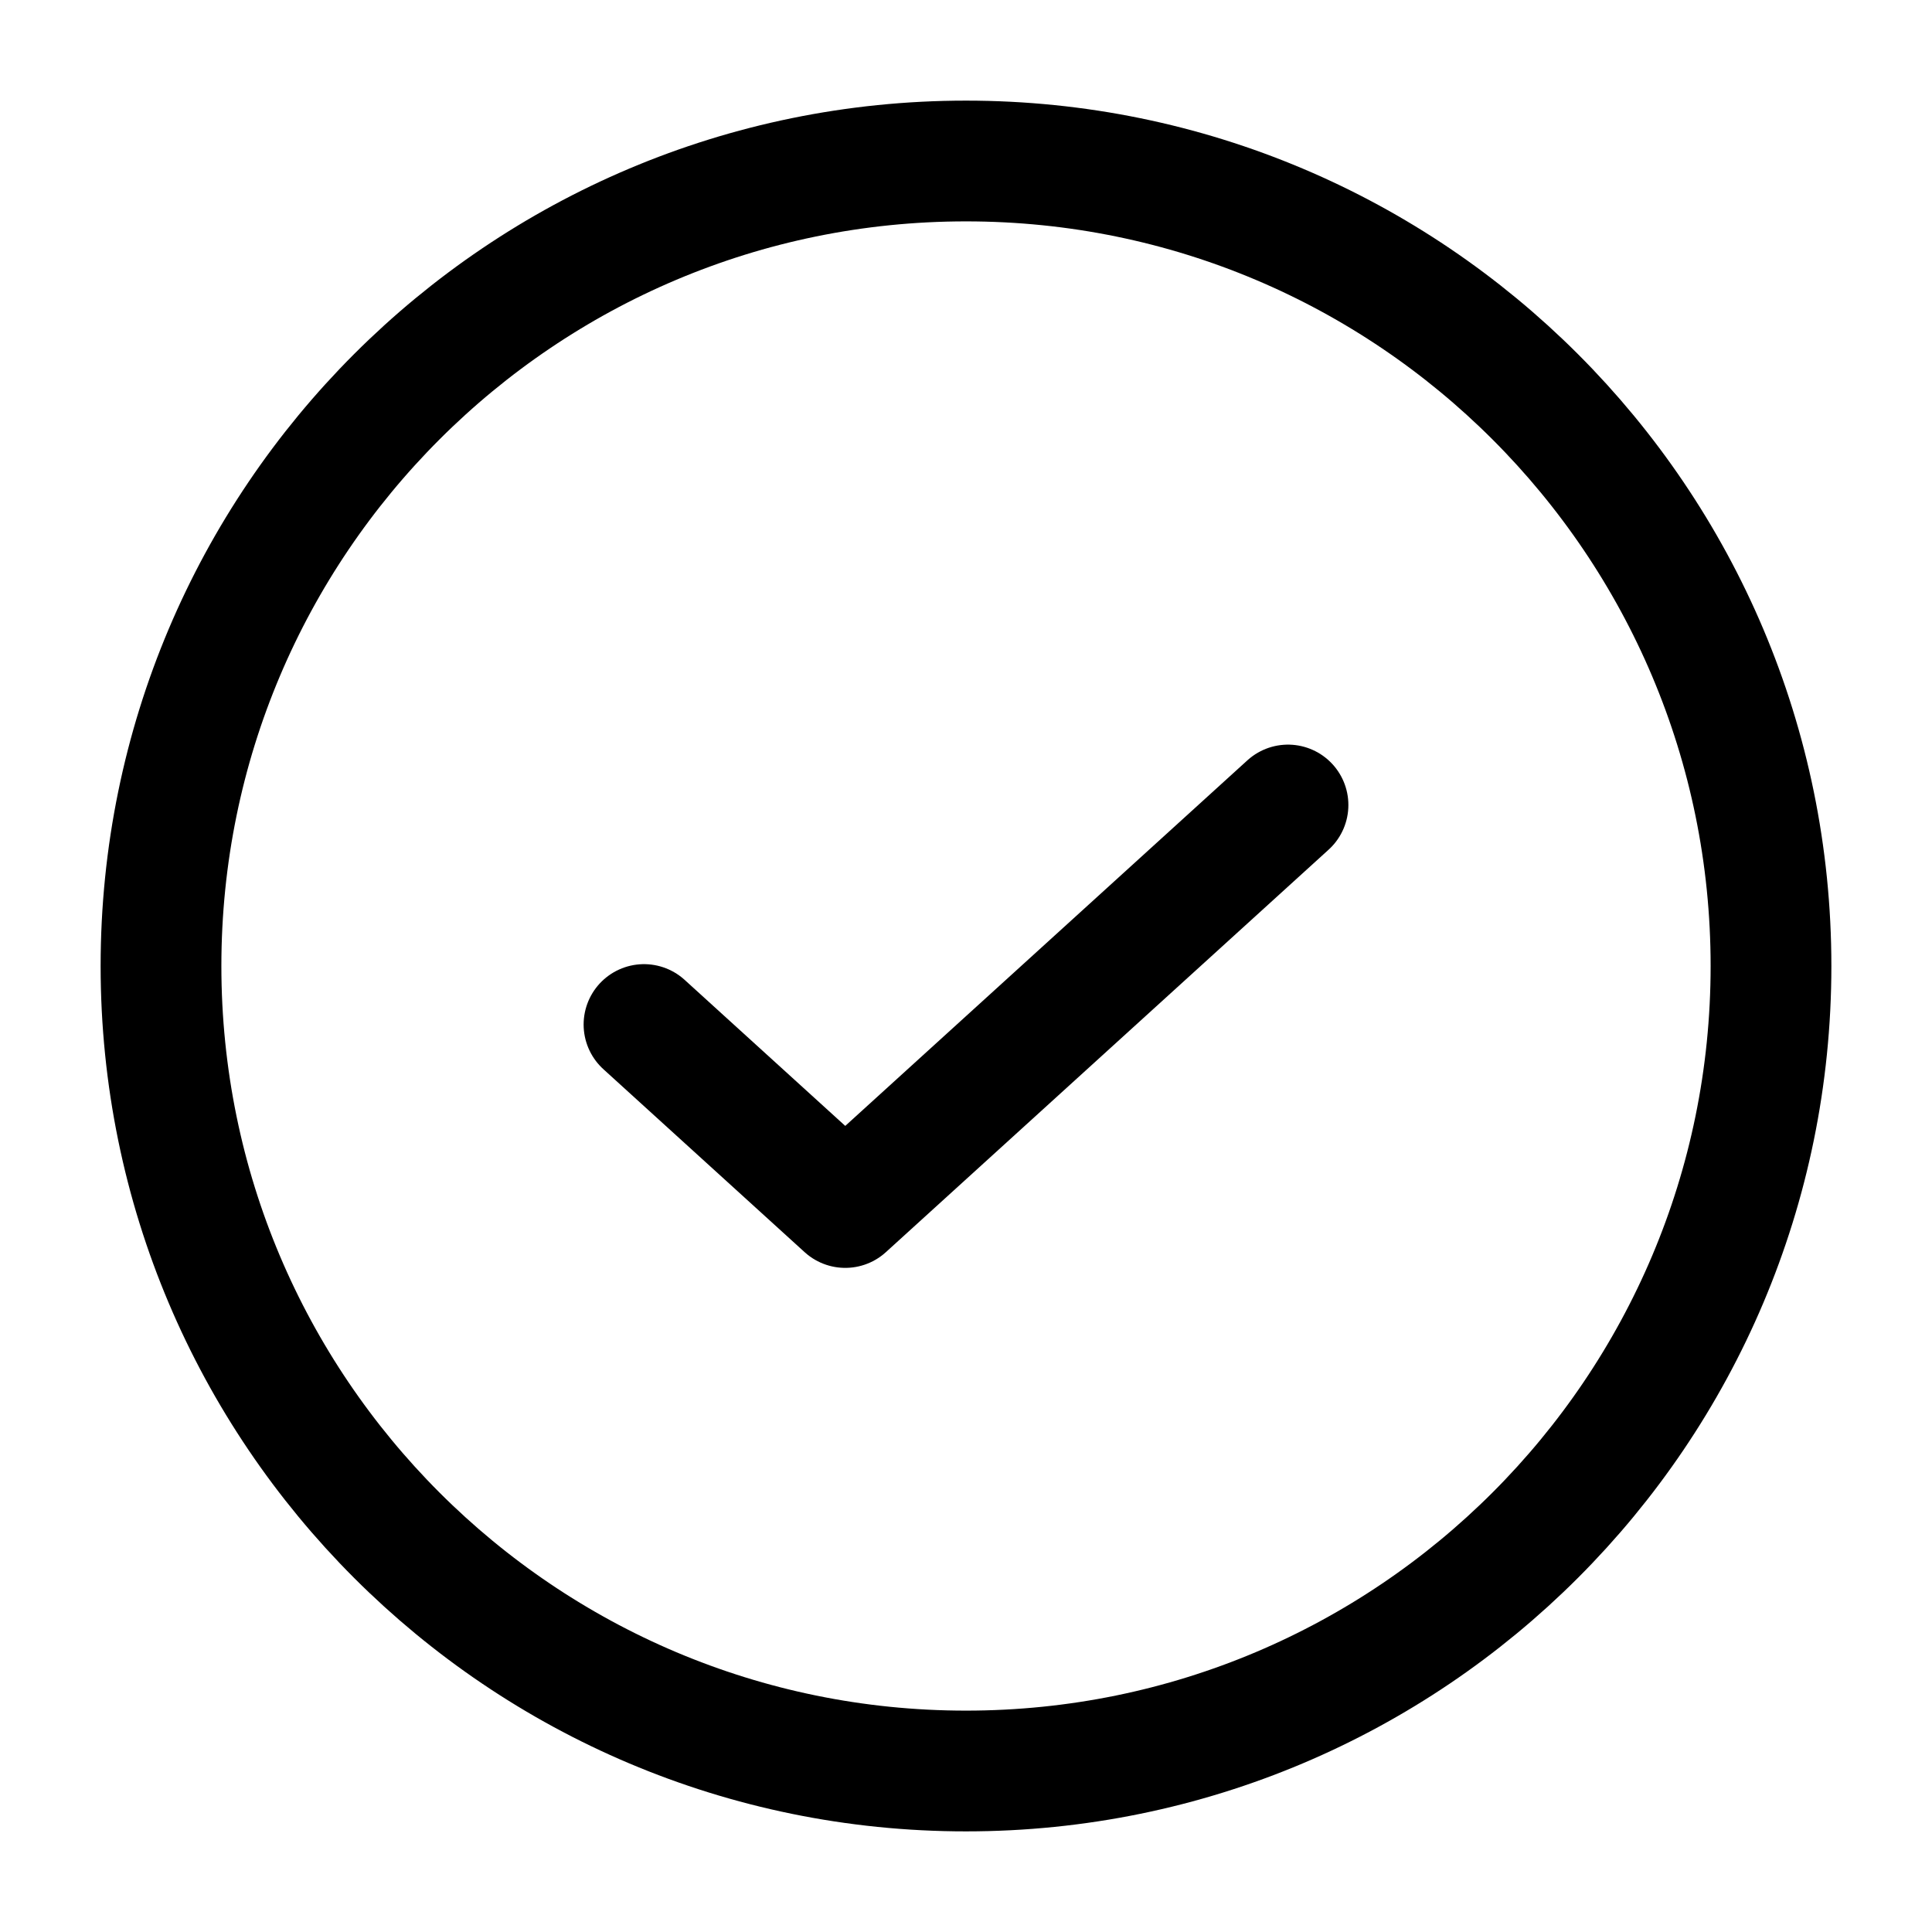
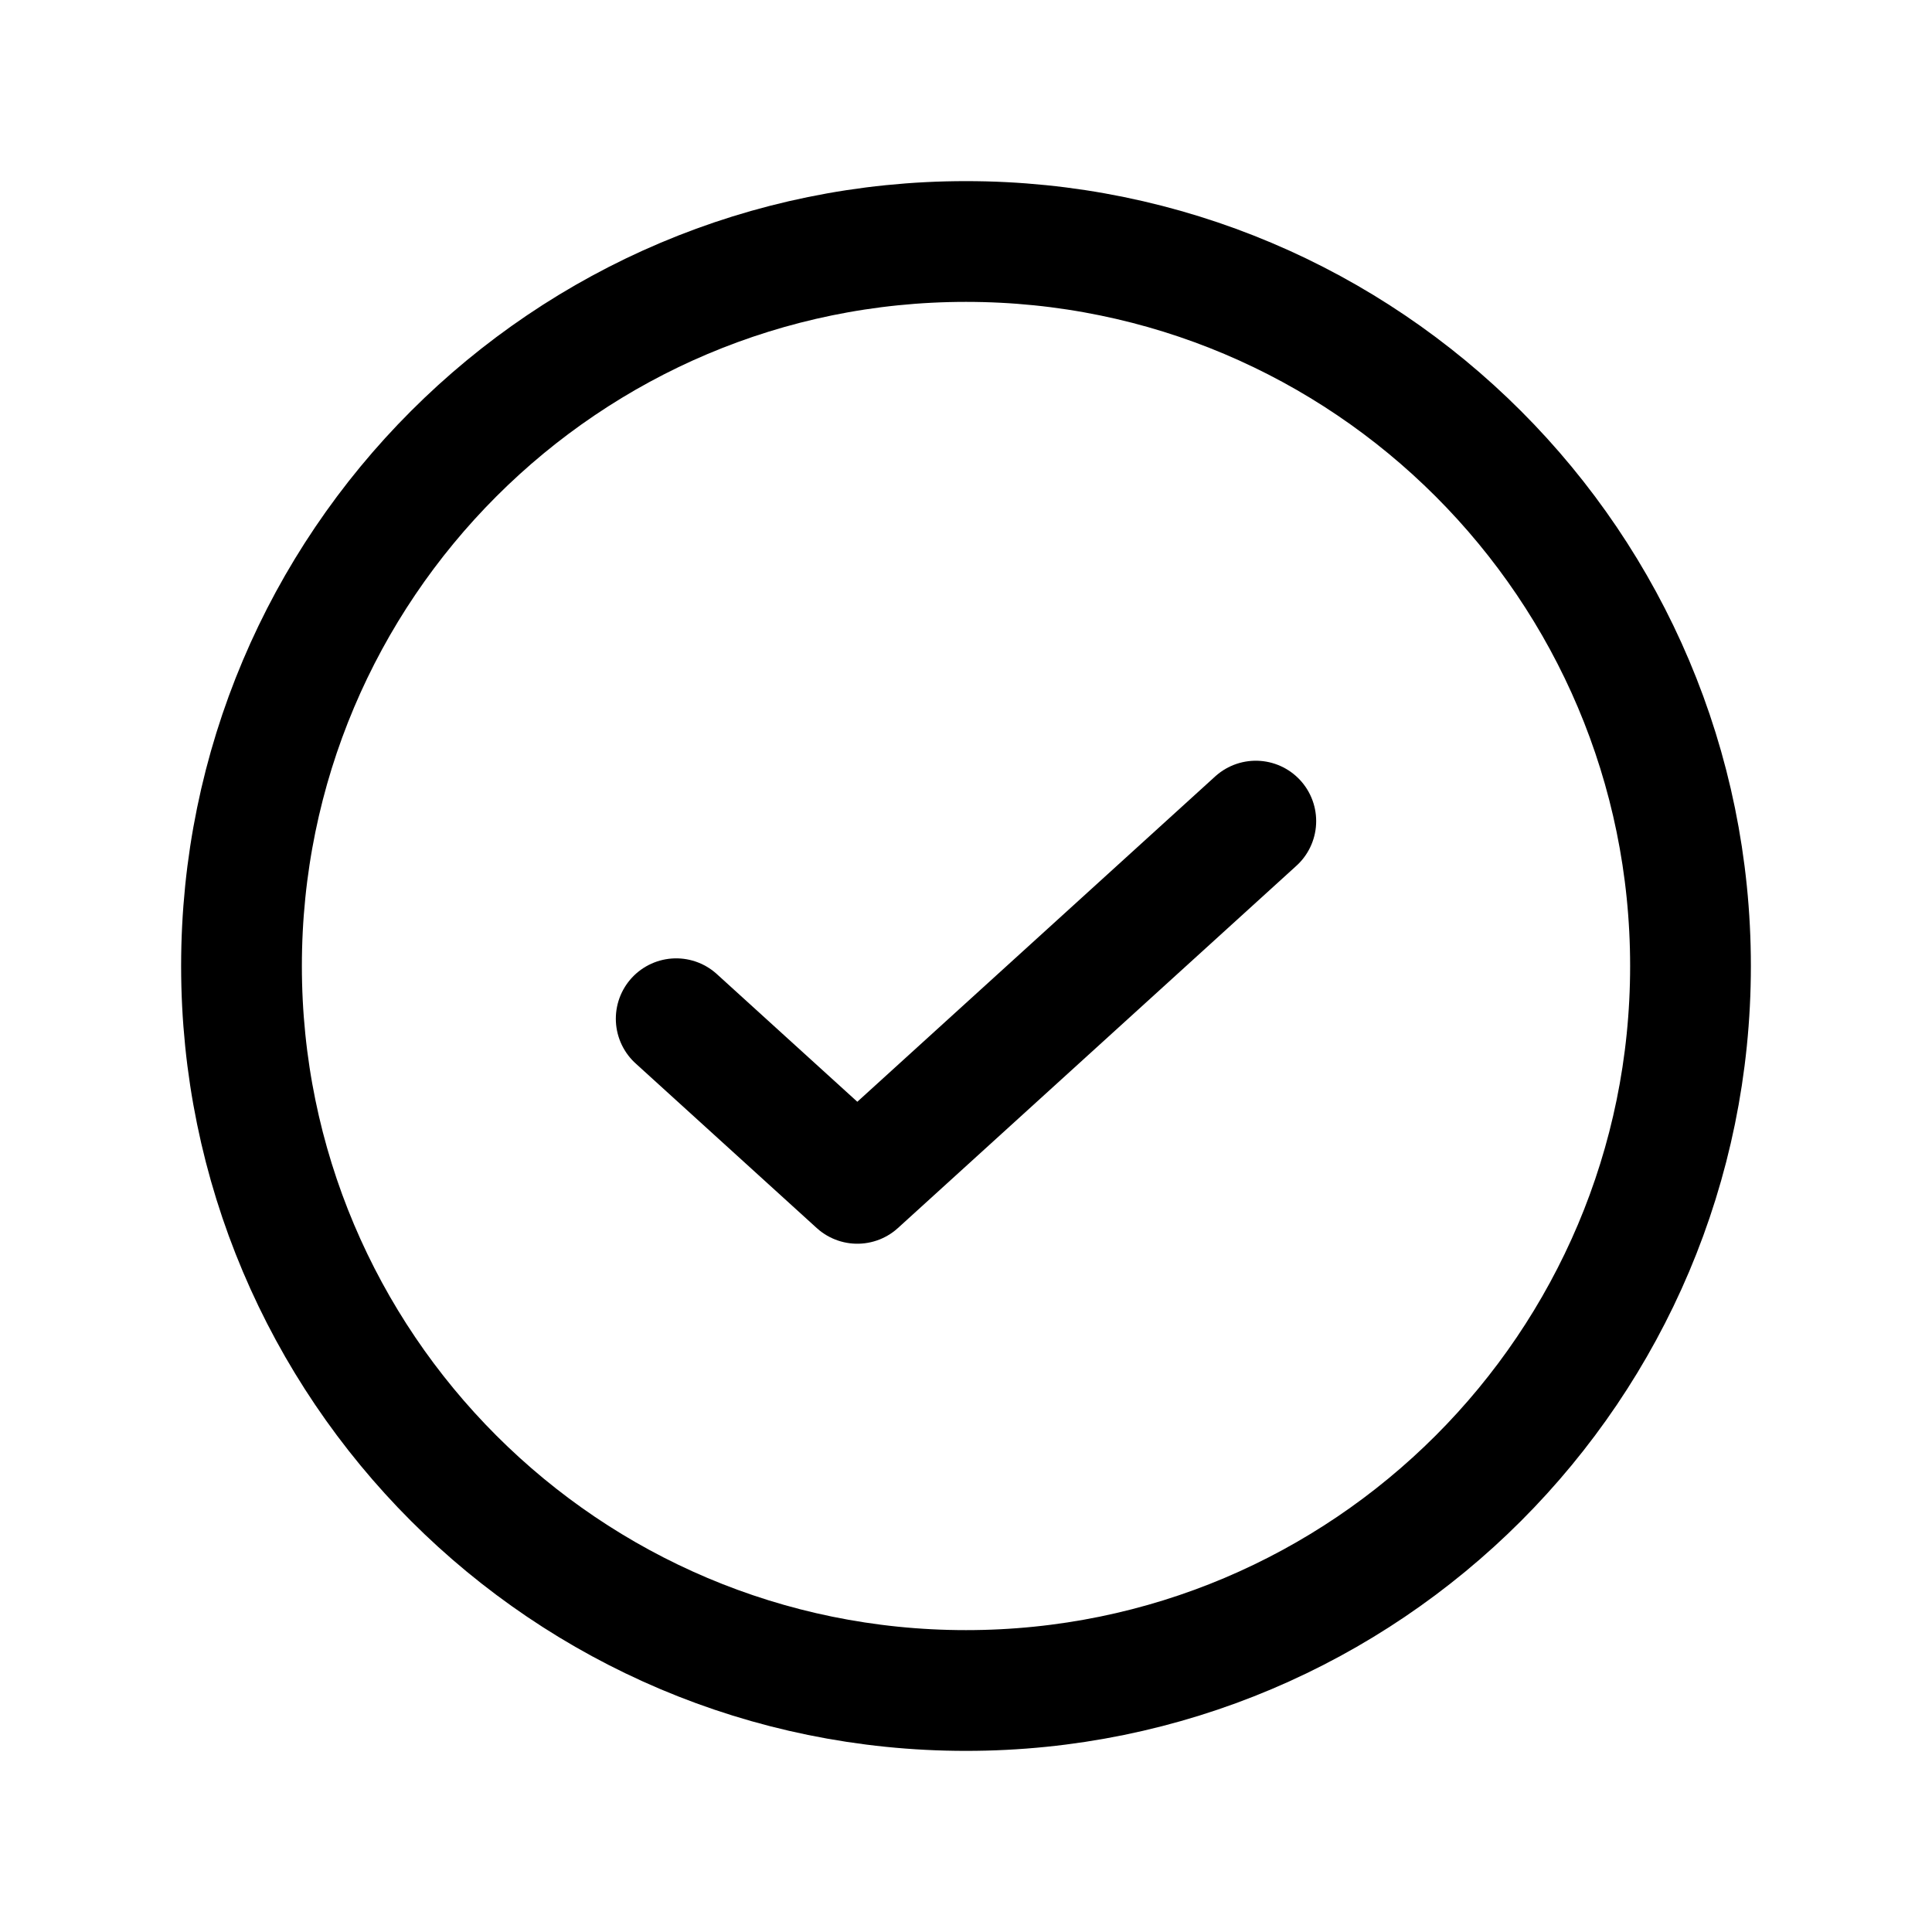
<svg xmlns="http://www.w3.org/2000/svg" width="24" height="24" viewBox="0 0 24 24" fill="none">
-   <path d="M16 10L10.5 15L8 12.727" stroke="black" stroke-width="1.5" stroke-linecap="round" stroke-linejoin="round" />
-   <rect x="2" y="2" width="20" height="20" rx="10" stroke="black" stroke-width="1.5" />
+   <path d="M15.6 10.2L10.65 14.7L8.4 12.655" stroke="black" stroke-width="1.5" stroke-linecap="round" stroke-linejoin="round" />
+   <circle cx="12" cy="12" r="9" stroke="black" stroke-width="1.5" />
</svg>
